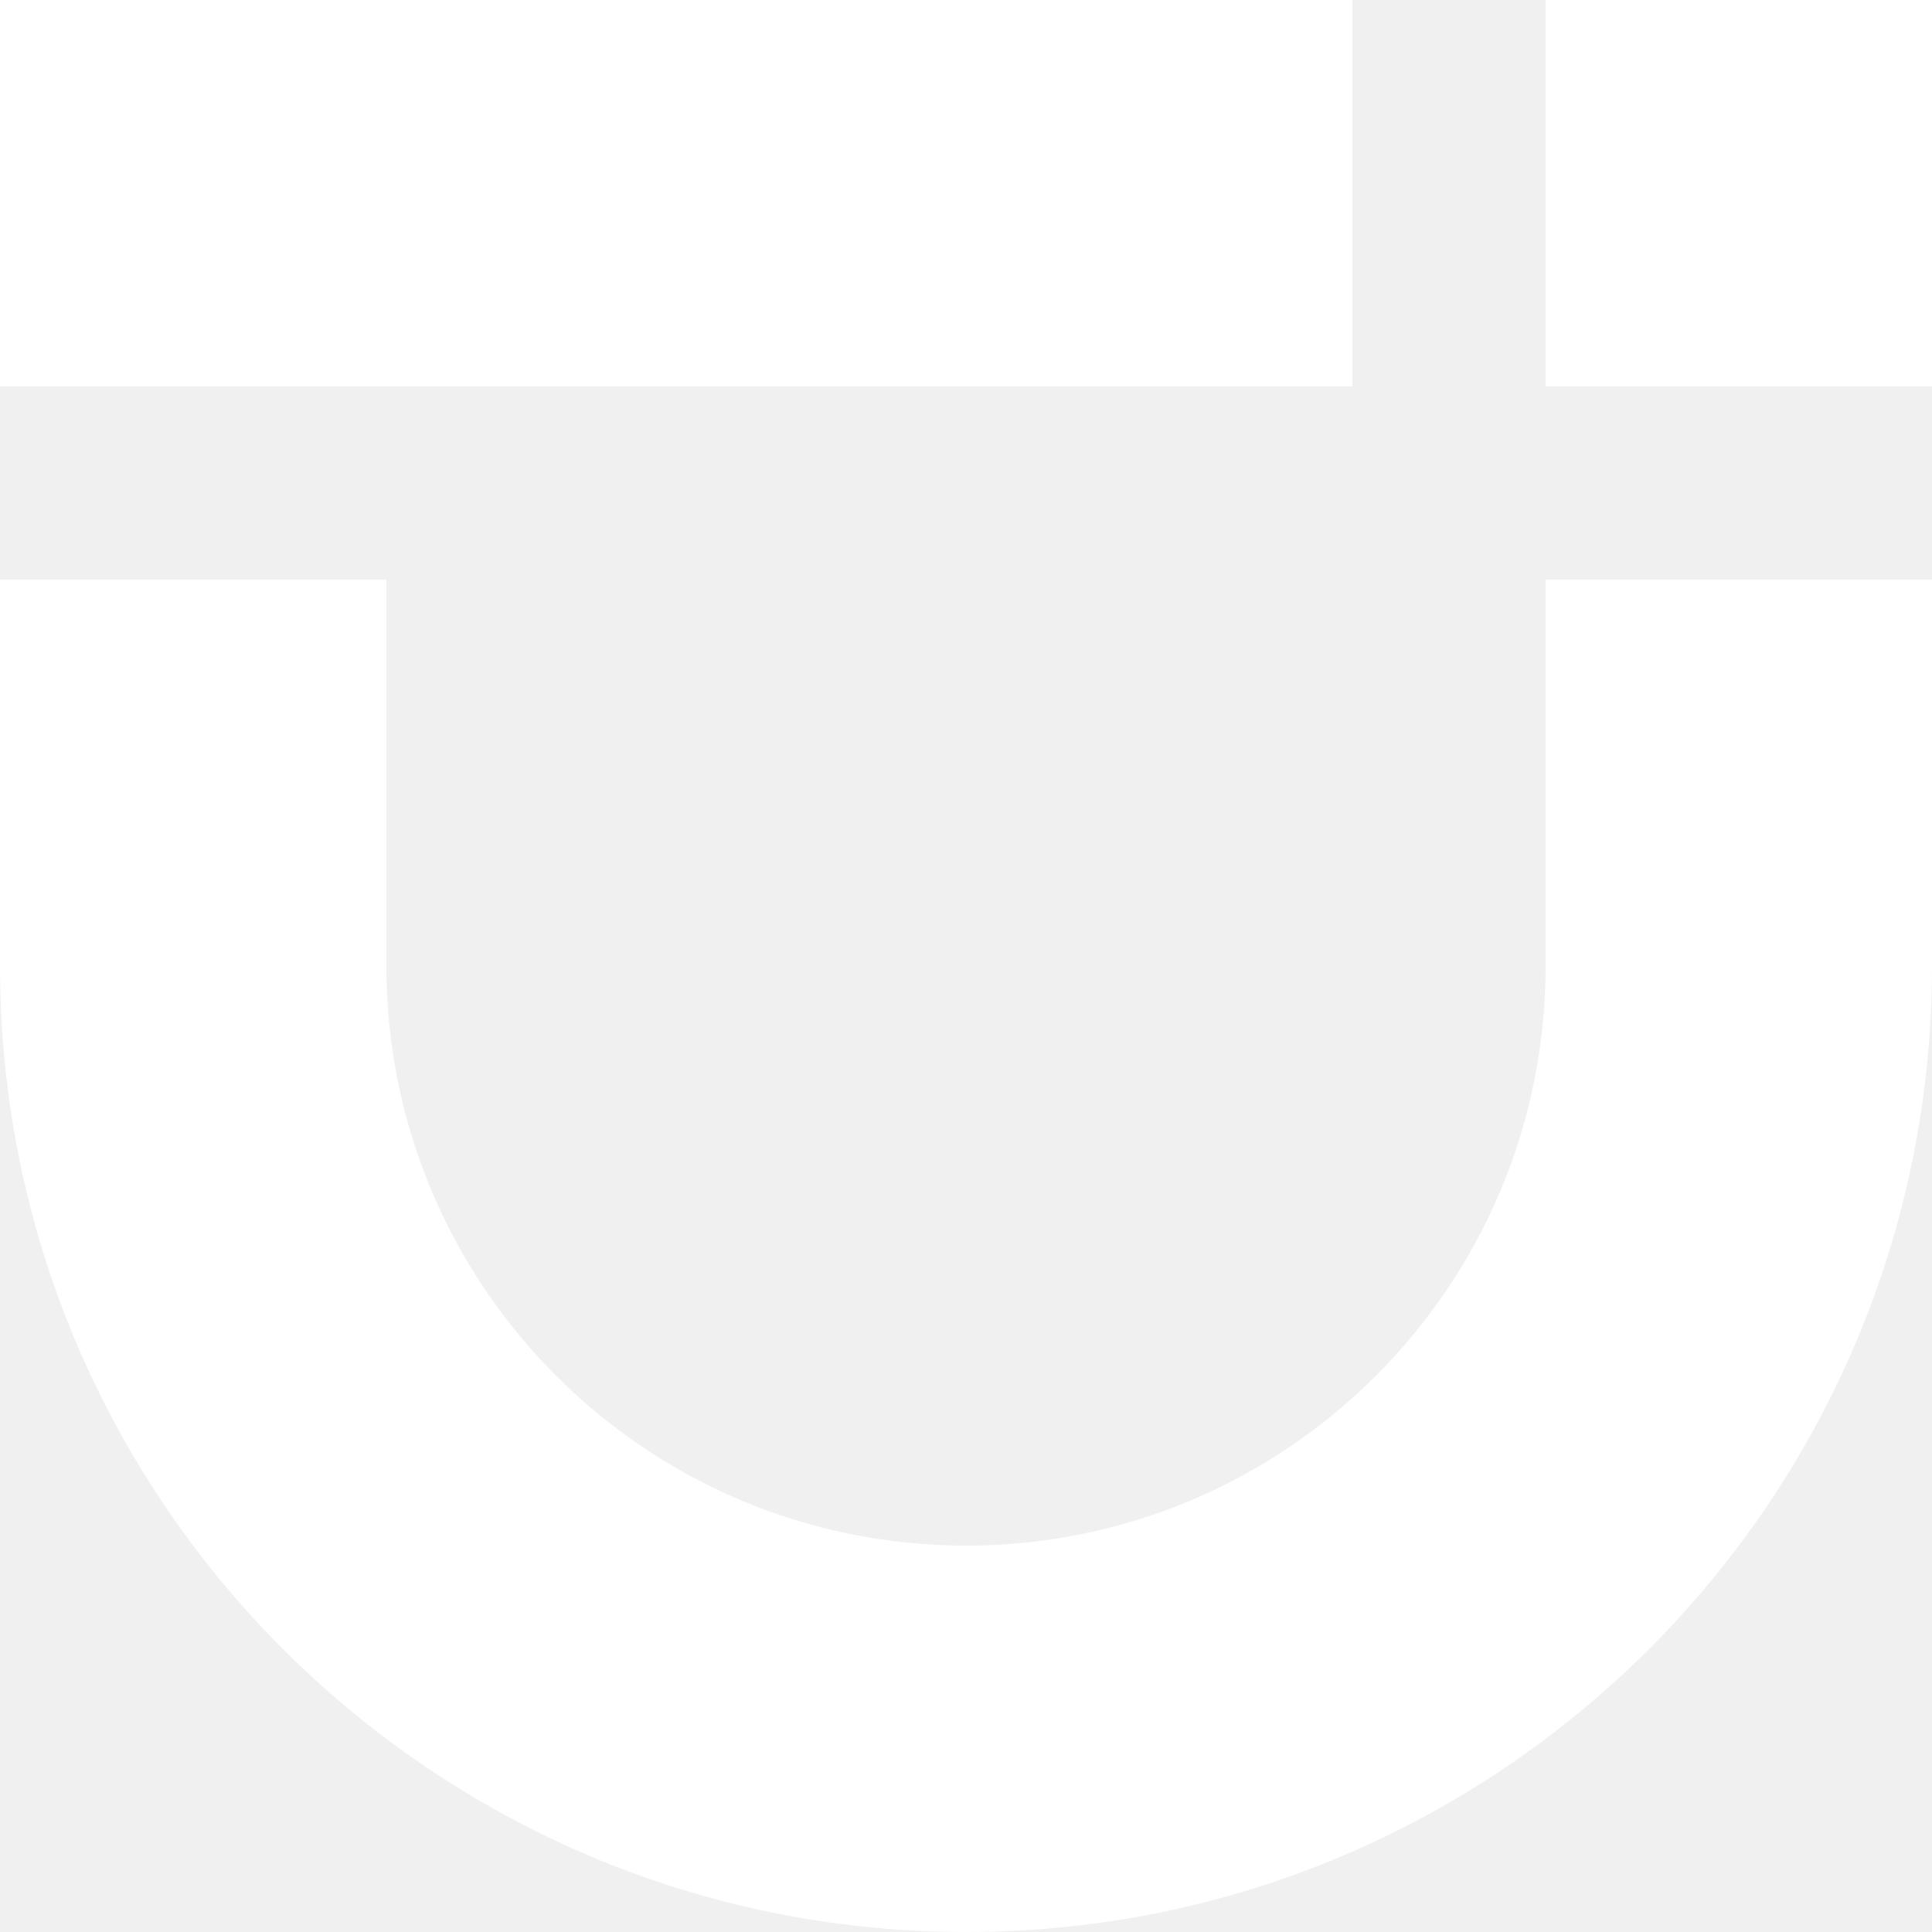
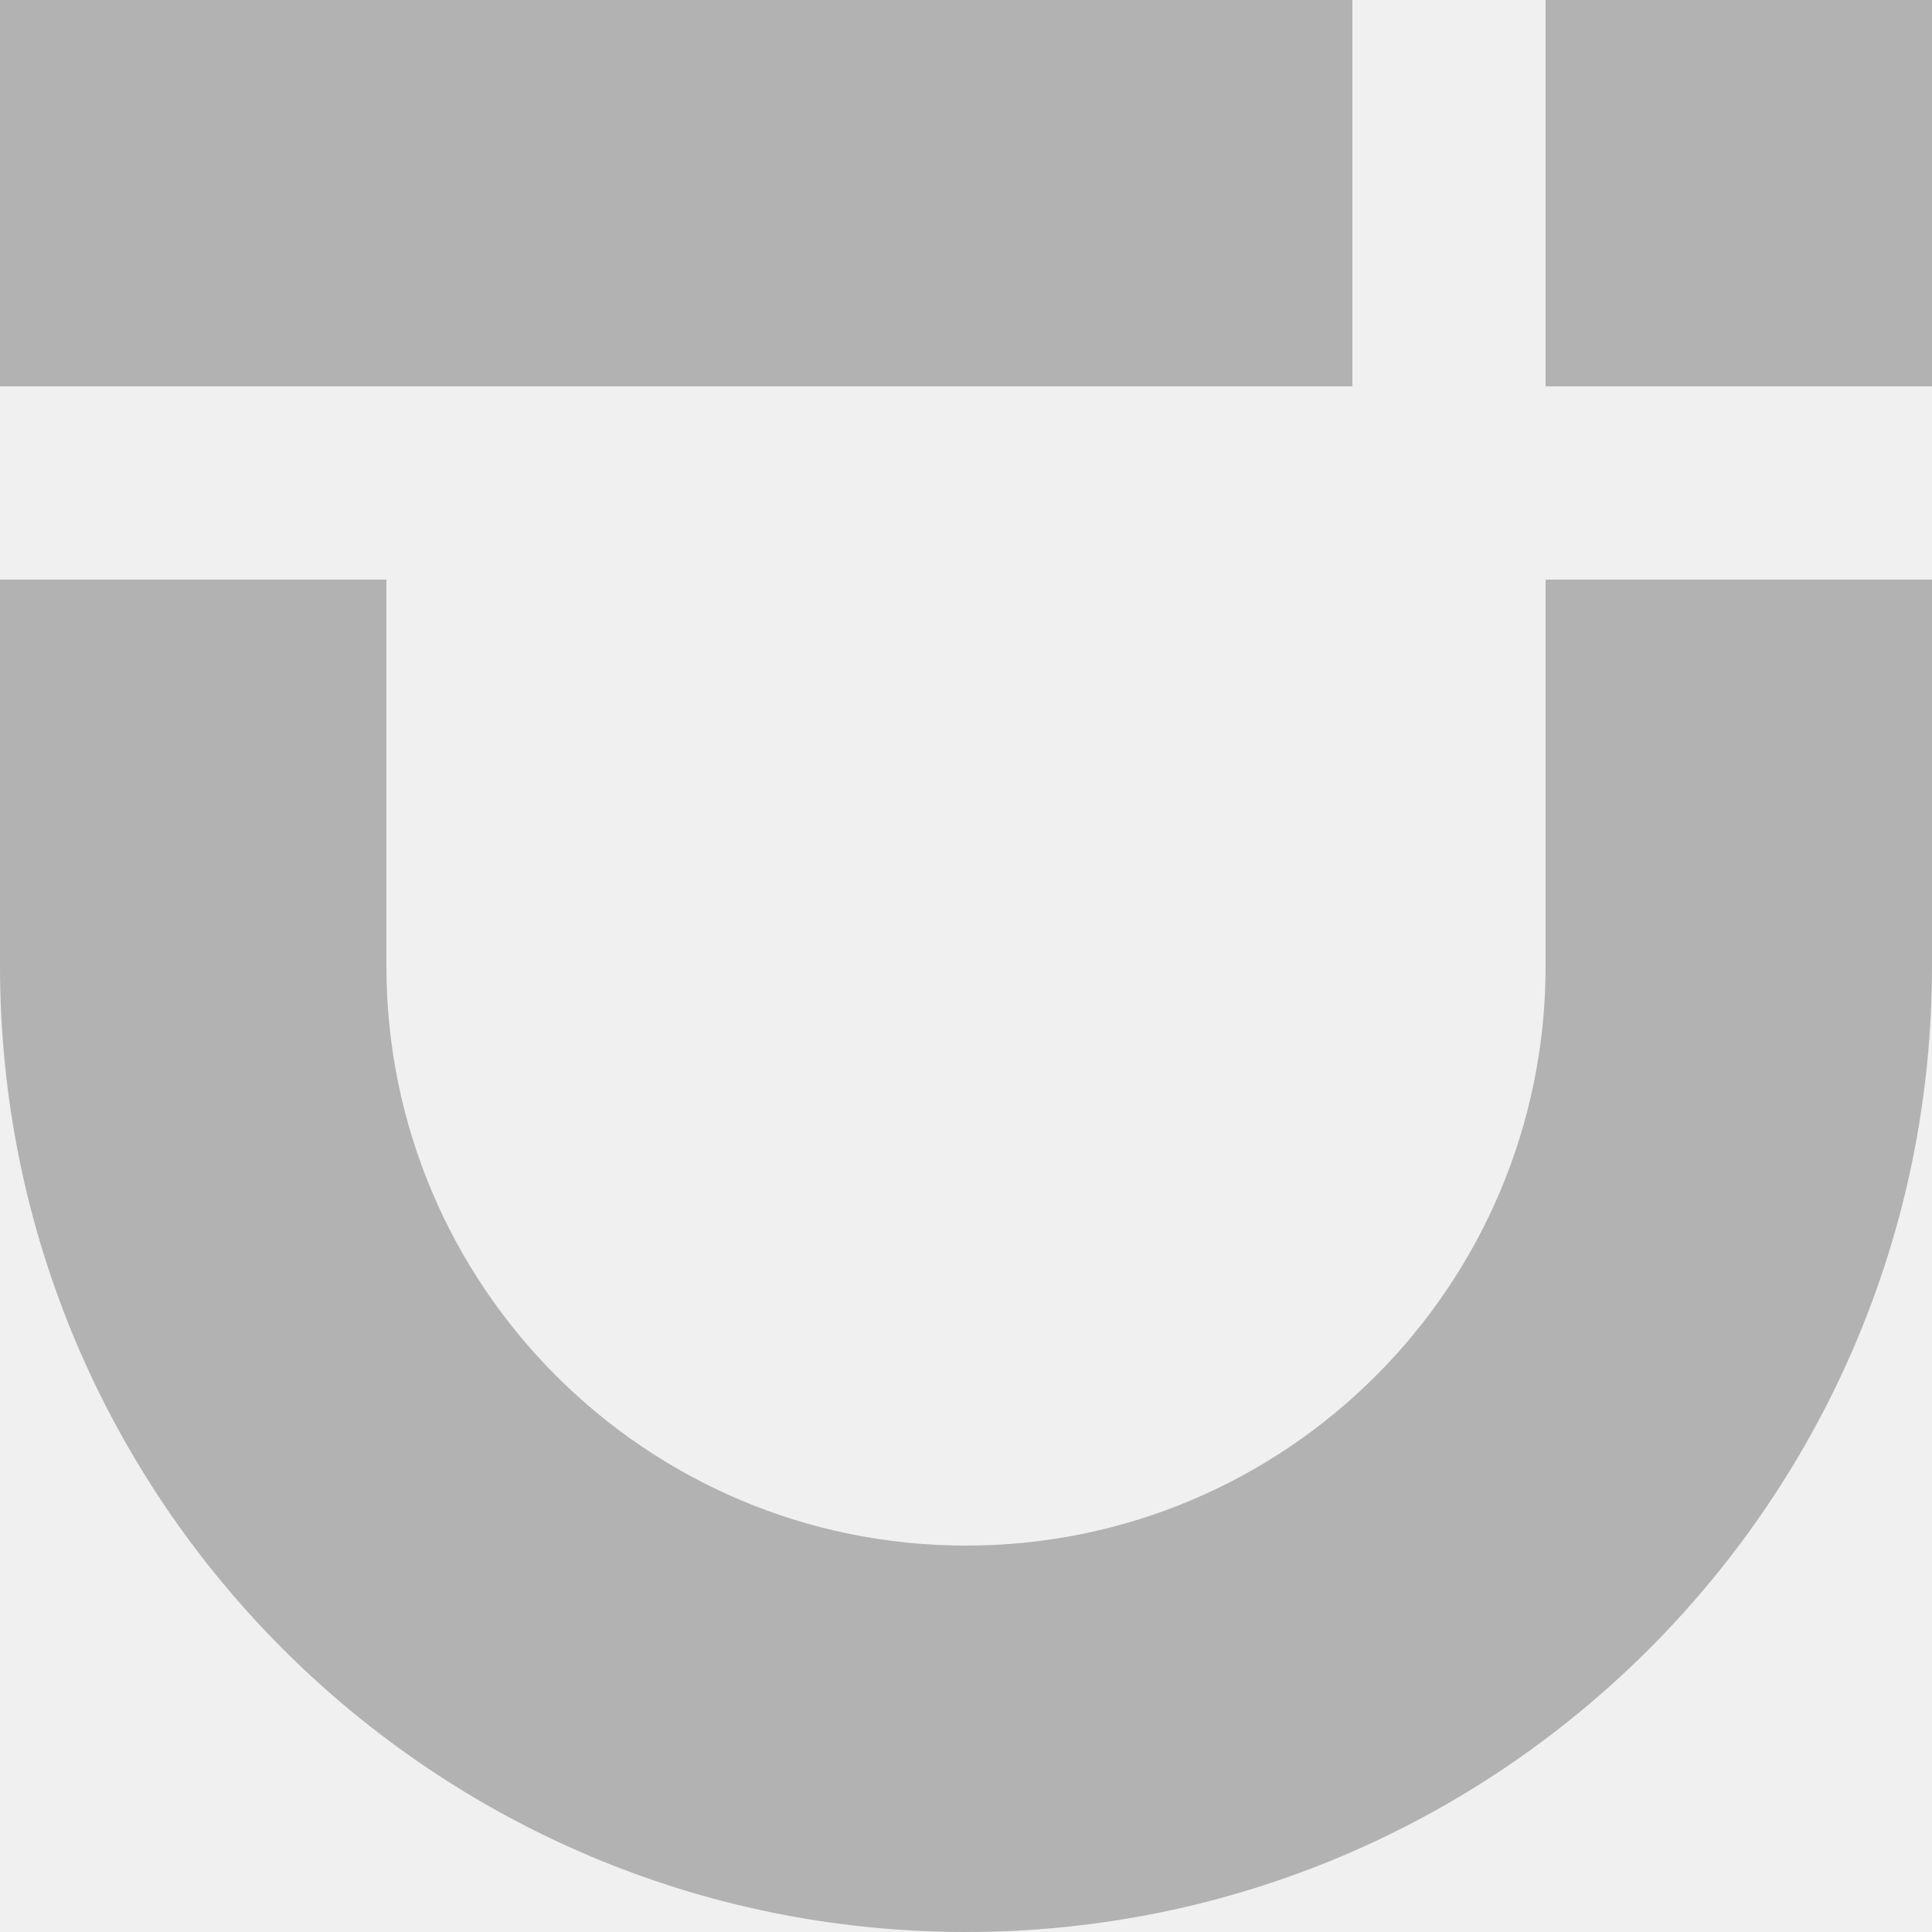
<svg xmlns="http://www.w3.org/2000/svg" viewBox="0 0 40 40">
  <defs>
-     <style>.cls-1{fill:#fff;}</style>
+     <style>.cls-1{fill:#b2b2b2;}</style>
  </defs>
  <g id="图层_2" data-name="图层 2">
    <g id="图层_1-2" data-name="图层 1">
      <rect class="cls-1" width="28" height="8" />
      <path class="cls-1" d="M32,20A12,12,0,0,1,8,20V12H0v8H0a20,20,0,0,0,40,0h0V12H32Z" />
      <rect class="cls-1" x="32" width="8" height="8" />
    </g>
  </g>
</svg>
